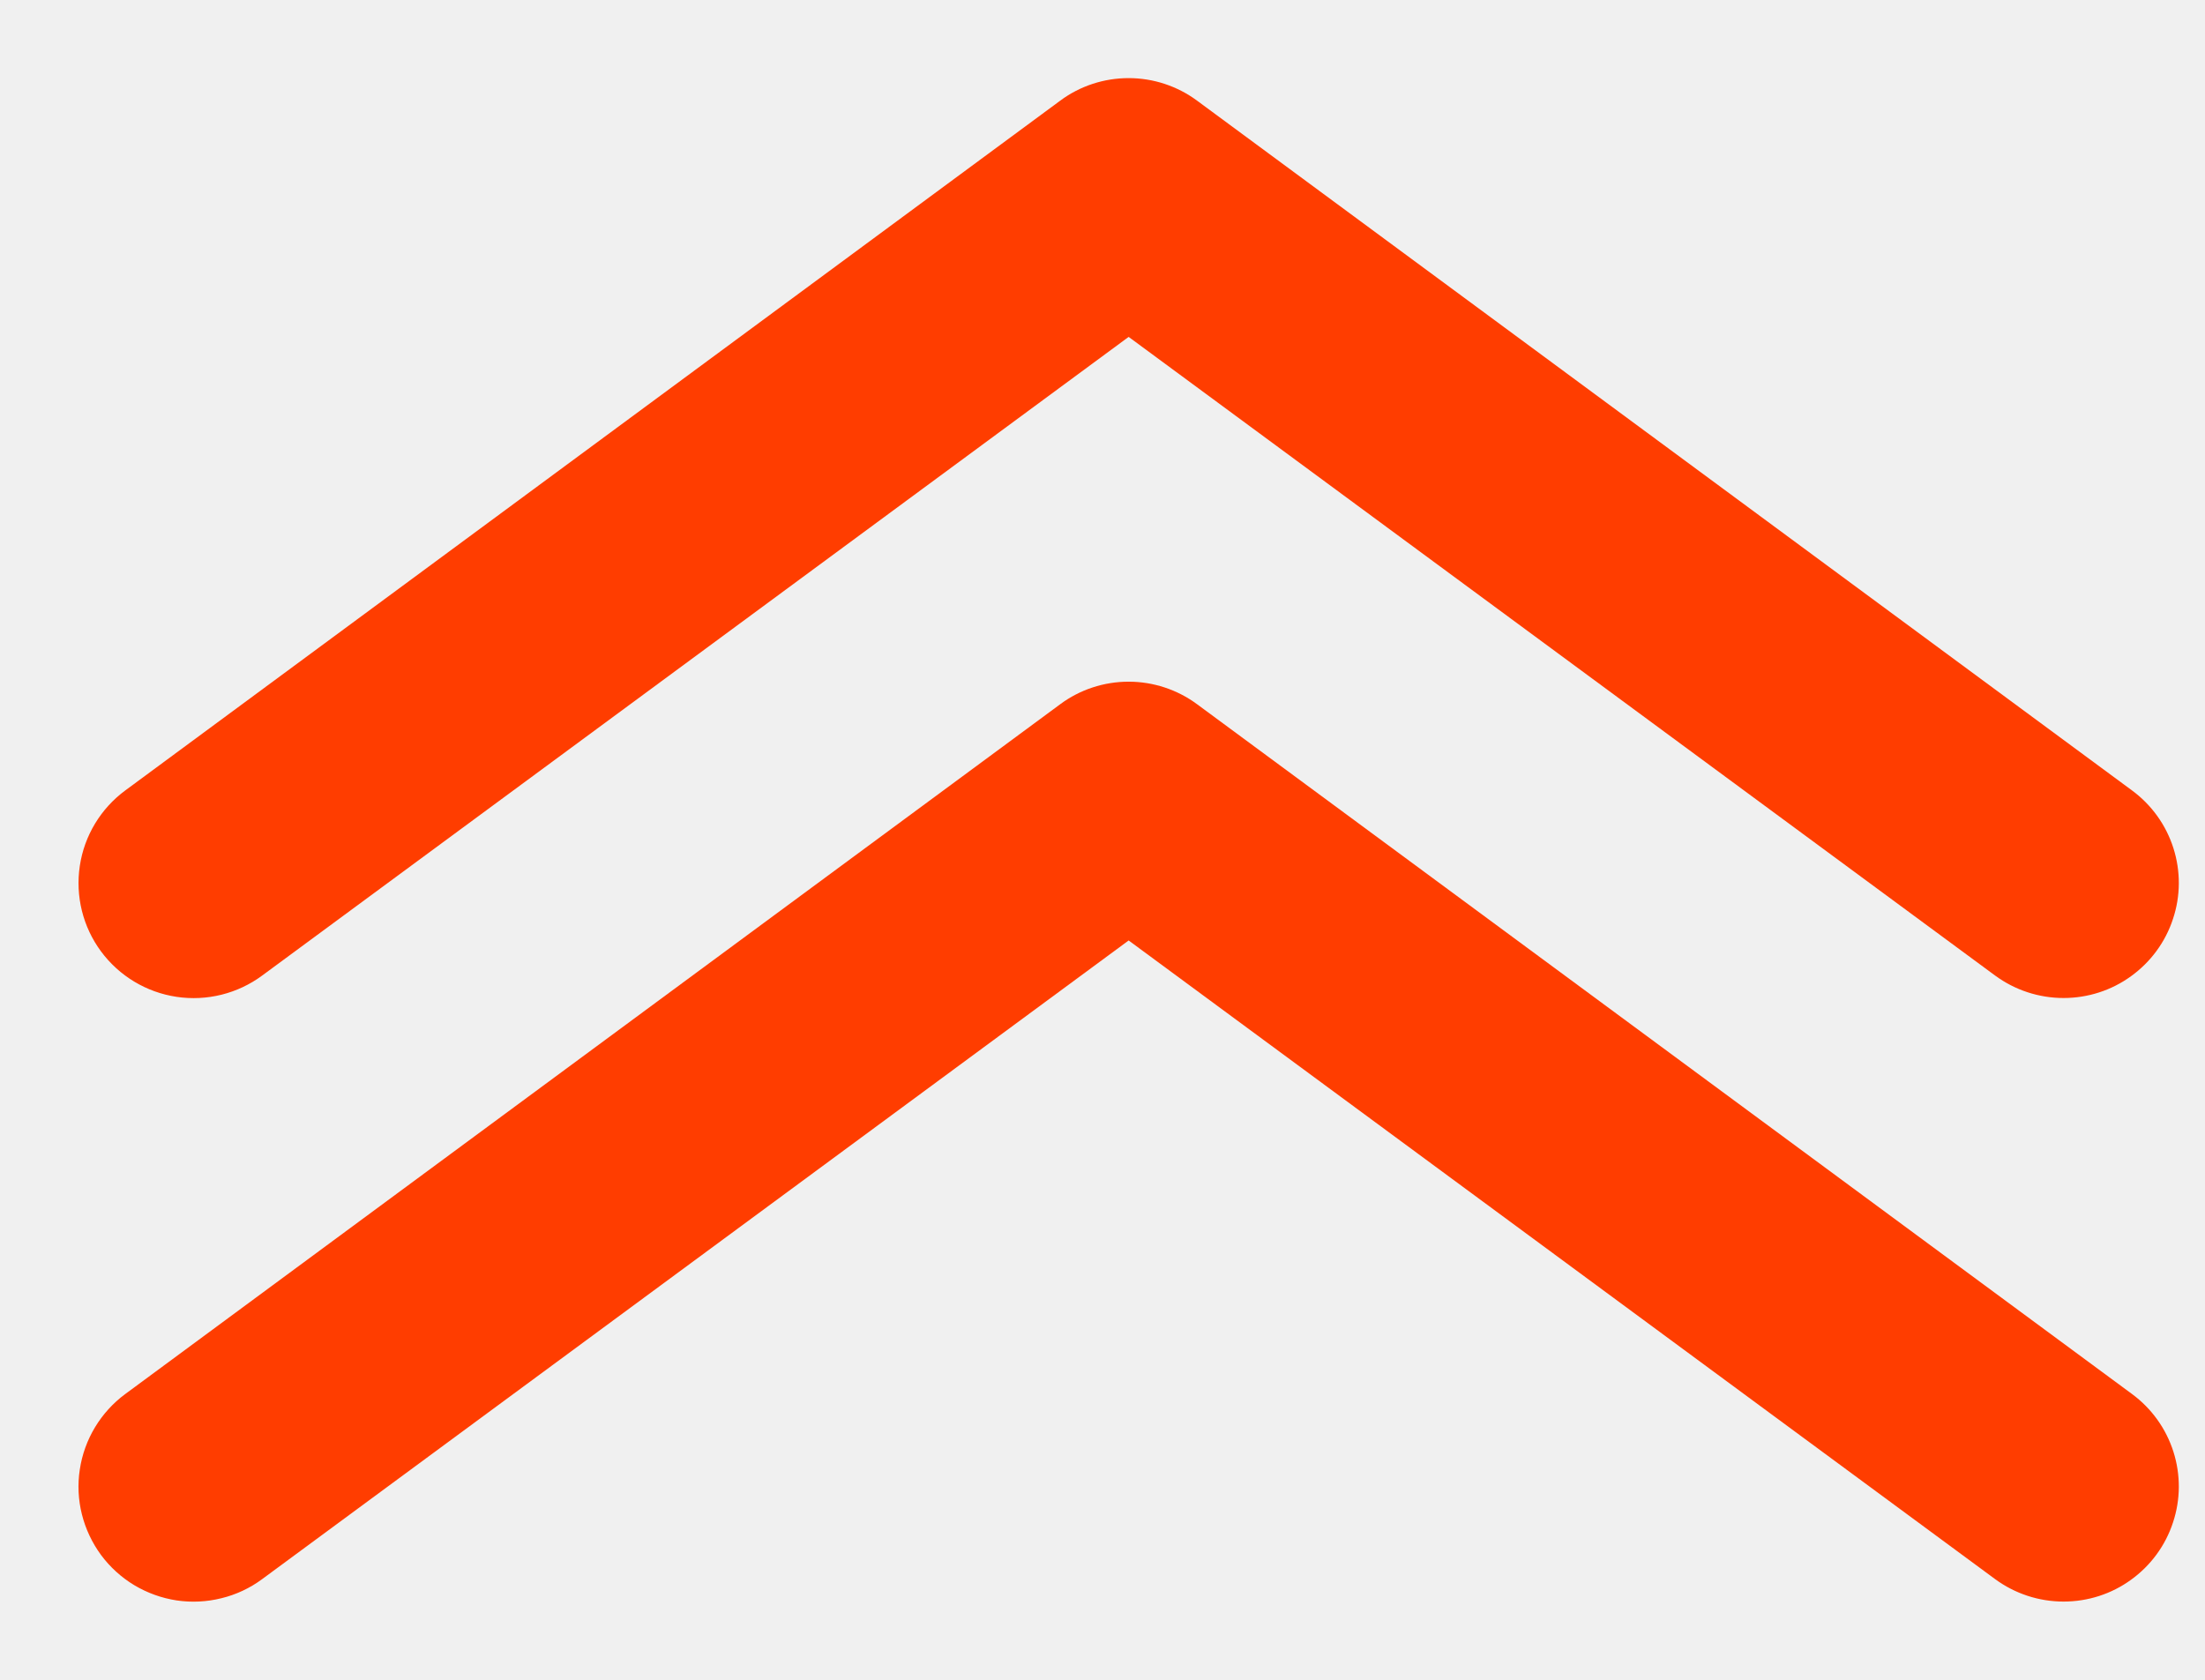
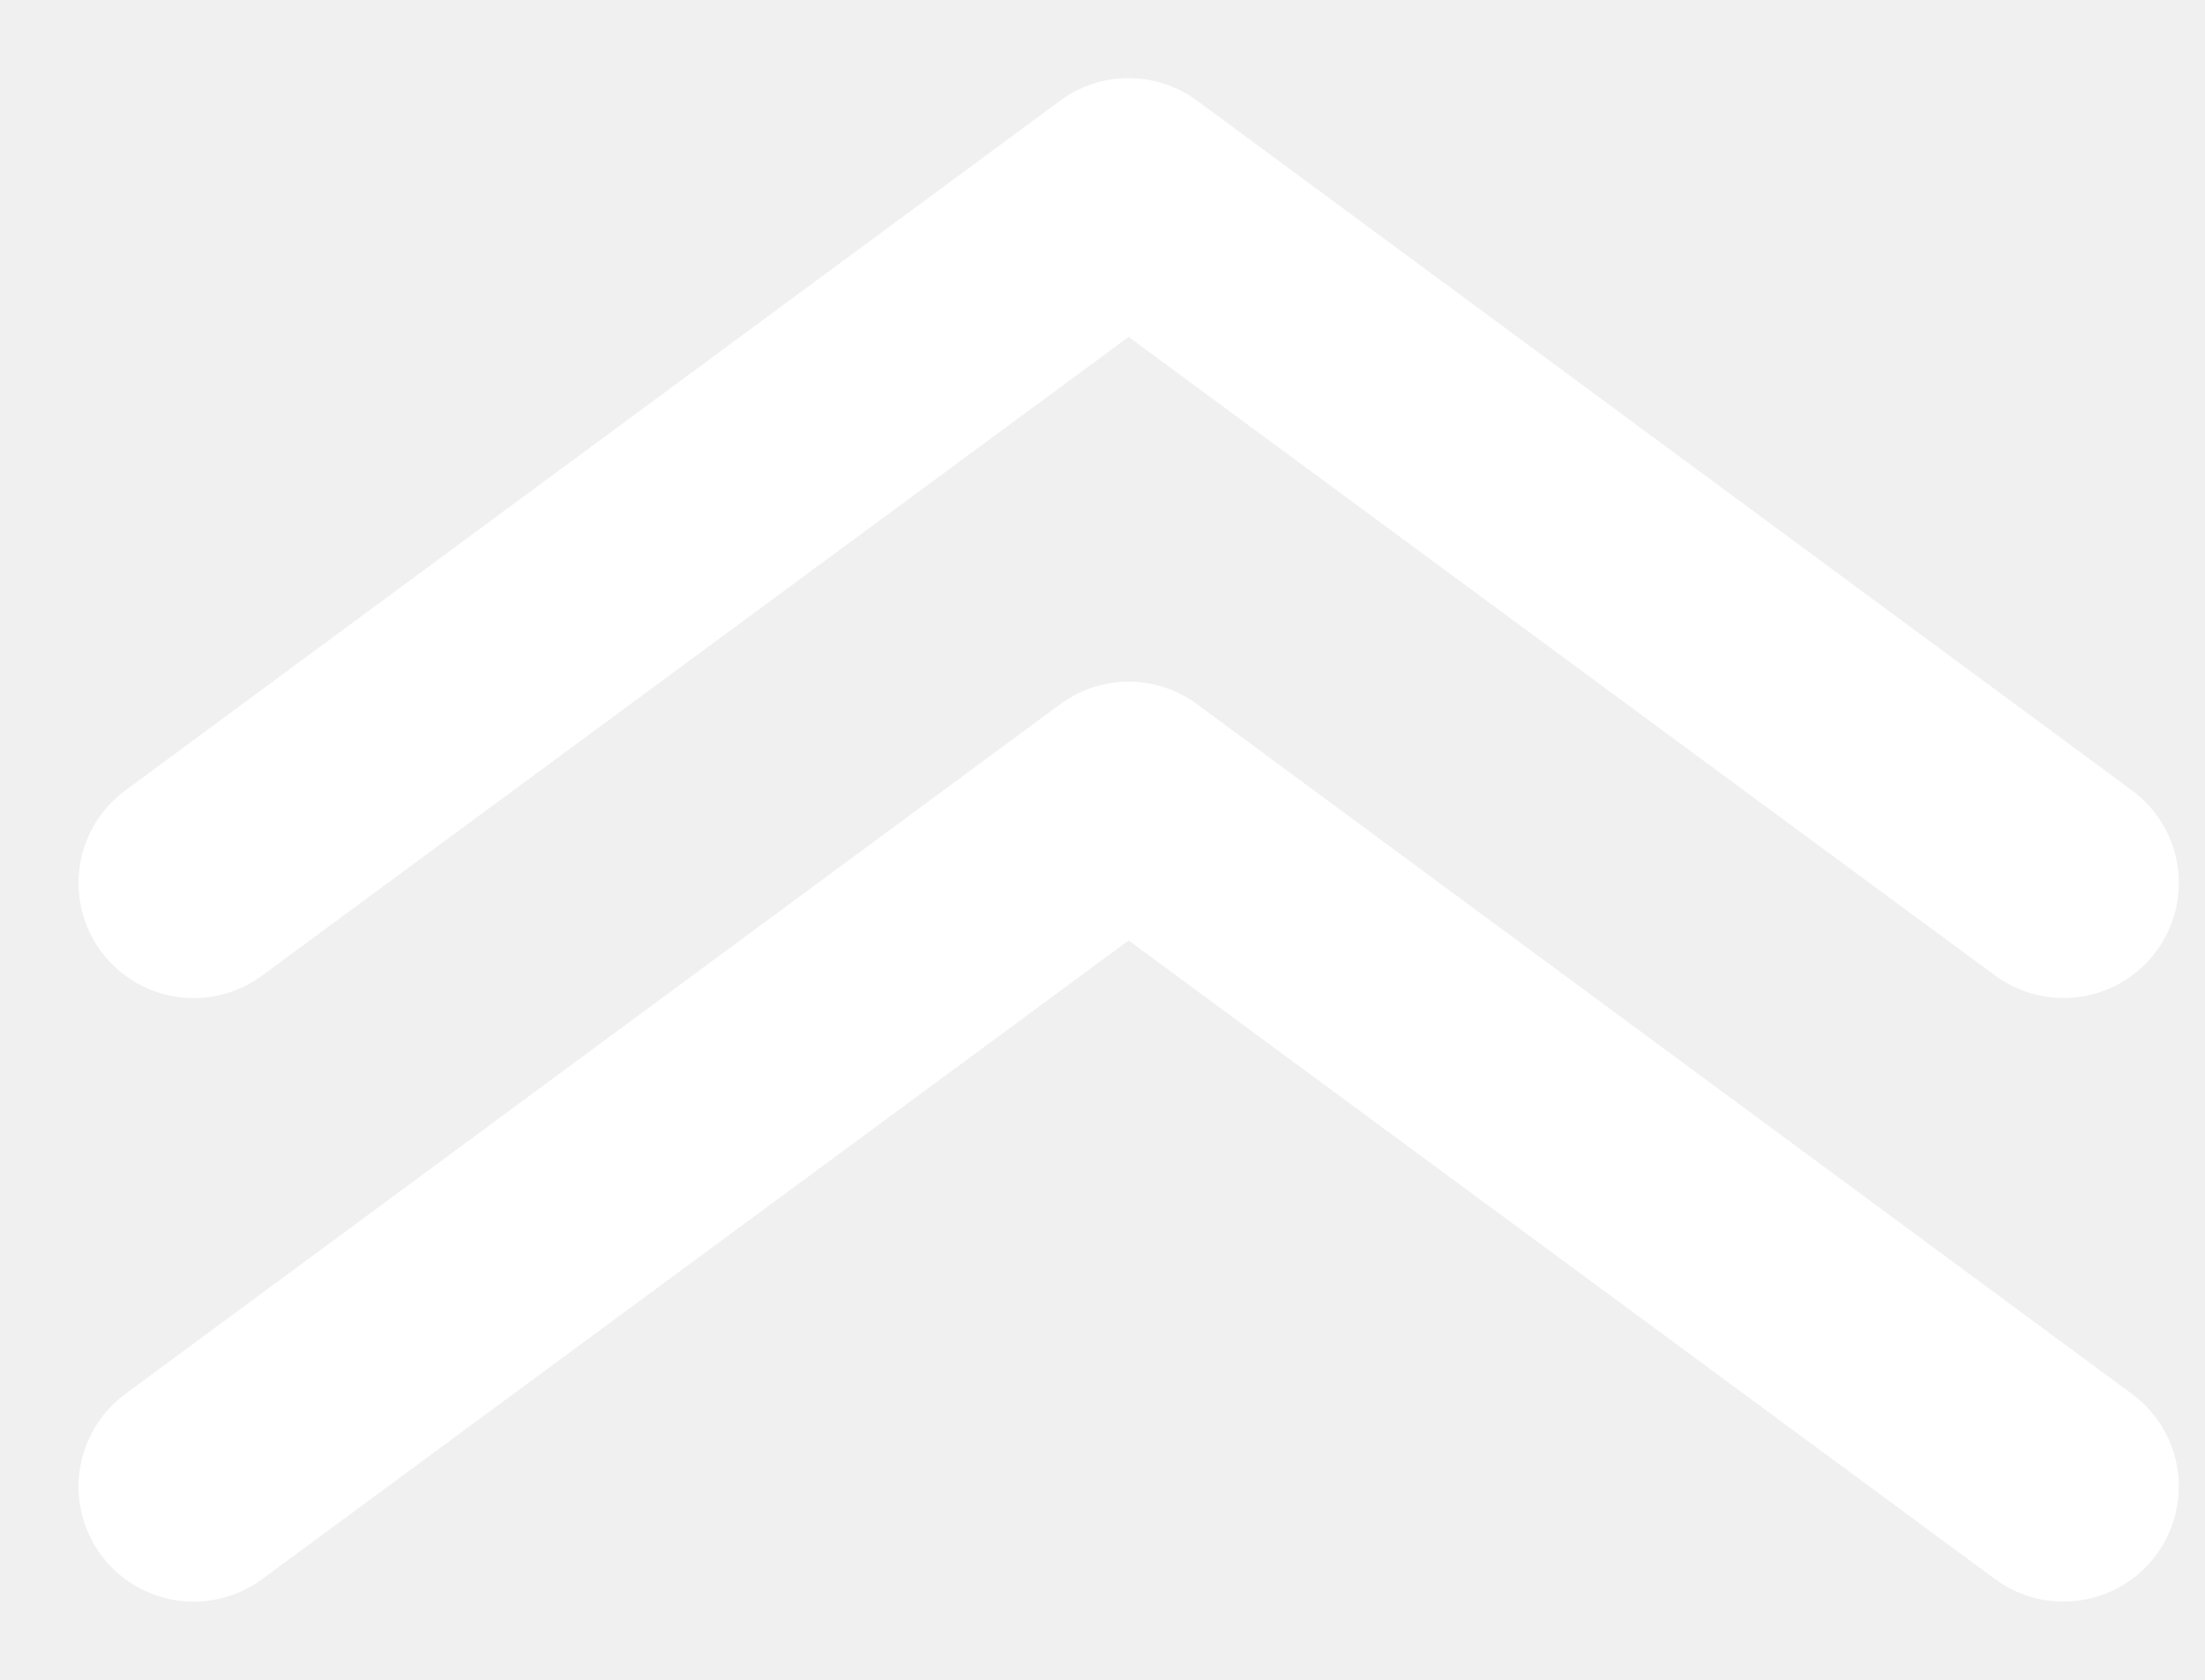
<svg xmlns="http://www.w3.org/2000/svg" width="21" height="16" viewBox="0 0 21 16" fill="none">
-   <path d="M19.653 15.255C19.418 15.255 19.19 15.18 19.001 15.041L10.749 8.958L2.497 15.041C2.381 15.127 2.249 15.189 2.109 15.223C1.97 15.258 1.824 15.265 1.682 15.244C1.539 15.222 1.403 15.173 1.279 15.099C1.156 15.025 1.048 14.927 0.962 14.811C0.877 14.695 0.815 14.564 0.78 14.424C0.745 14.285 0.738 14.139 0.76 13.997C0.803 13.71 0.959 13.451 1.193 13.278L10.097 6.708C10.285 6.568 10.514 6.493 10.749 6.493C10.983 6.493 11.212 6.568 11.401 6.708L20.305 13.278C20.491 13.415 20.629 13.607 20.699 13.827C20.769 14.047 20.768 14.283 20.695 14.502C20.623 14.722 20.483 14.912 20.296 15.047C20.109 15.183 19.884 15.255 19.653 15.255Z" fill="#FF3D00" />
-   <path d="M19.653 9.506C19.418 9.506 19.19 9.431 19.001 9.292L10.749 3.209L2.497 9.292C2.263 9.465 1.97 9.538 1.682 9.495C1.394 9.452 1.135 9.296 0.962 9.062C0.789 8.828 0.717 8.536 0.76 8.248C0.803 7.96 0.959 7.702 1.193 7.529L10.097 0.959C10.285 0.819 10.514 0.744 10.749 0.744C10.983 0.744 11.212 0.819 11.401 0.959L20.305 7.529C20.491 7.666 20.629 7.858 20.699 8.078C20.769 8.298 20.768 8.534 20.695 8.753C20.623 8.973 20.483 9.163 20.296 9.298C20.109 9.434 19.884 9.506 19.653 9.506Z" fill="#FF3D00" />
+   <path d="M19.653 15.255C19.418 15.255 19.19 15.18 19.001 15.041L10.749 8.958L2.497 15.041C2.381 15.127 2.249 15.189 2.109 15.223C1.97 15.258 1.824 15.265 1.682 15.244C1.539 15.222 1.403 15.173 1.279 15.099C1.156 15.025 1.048 14.927 0.962 14.811C0.877 14.695 0.815 14.564 0.78 14.424C0.745 14.285 0.738 14.139 0.76 13.997C0.803 13.71 0.959 13.451 1.193 13.278L10.097 6.708C10.285 6.568 10.514 6.493 10.749 6.493C10.983 6.493 11.212 6.568 11.401 6.708L20.305 13.278C20.491 13.415 20.629 13.607 20.699 13.827C20.769 14.047 20.768 14.283 20.695 14.502C20.623 14.722 20.483 14.912 20.296 15.047C20.109 15.183 19.884 15.255 19.653 15.255Z" fill="#FFF" />
+   <path d="M19.653 9.506C19.418 9.506 19.19 9.431 19.001 9.292L10.749 3.209L2.497 9.292C2.263 9.465 1.97 9.538 1.682 9.495C1.394 9.452 1.135 9.296 0.962 9.062C0.789 8.828 0.717 8.536 0.76 8.248C0.803 7.96 0.959 7.702 1.193 7.529L10.097 0.959C10.285 0.819 10.514 0.744 10.749 0.744C10.983 0.744 11.212 0.819 11.401 0.959L20.305 7.529C20.491 7.666 20.629 7.858 20.699 8.078C20.769 8.298 20.768 8.534 20.695 8.753C20.623 8.973 20.483 9.163 20.296 9.298C20.109 9.434 19.884 9.506 19.653 9.506Z" fill="#FFFFFF" />
</svg>
